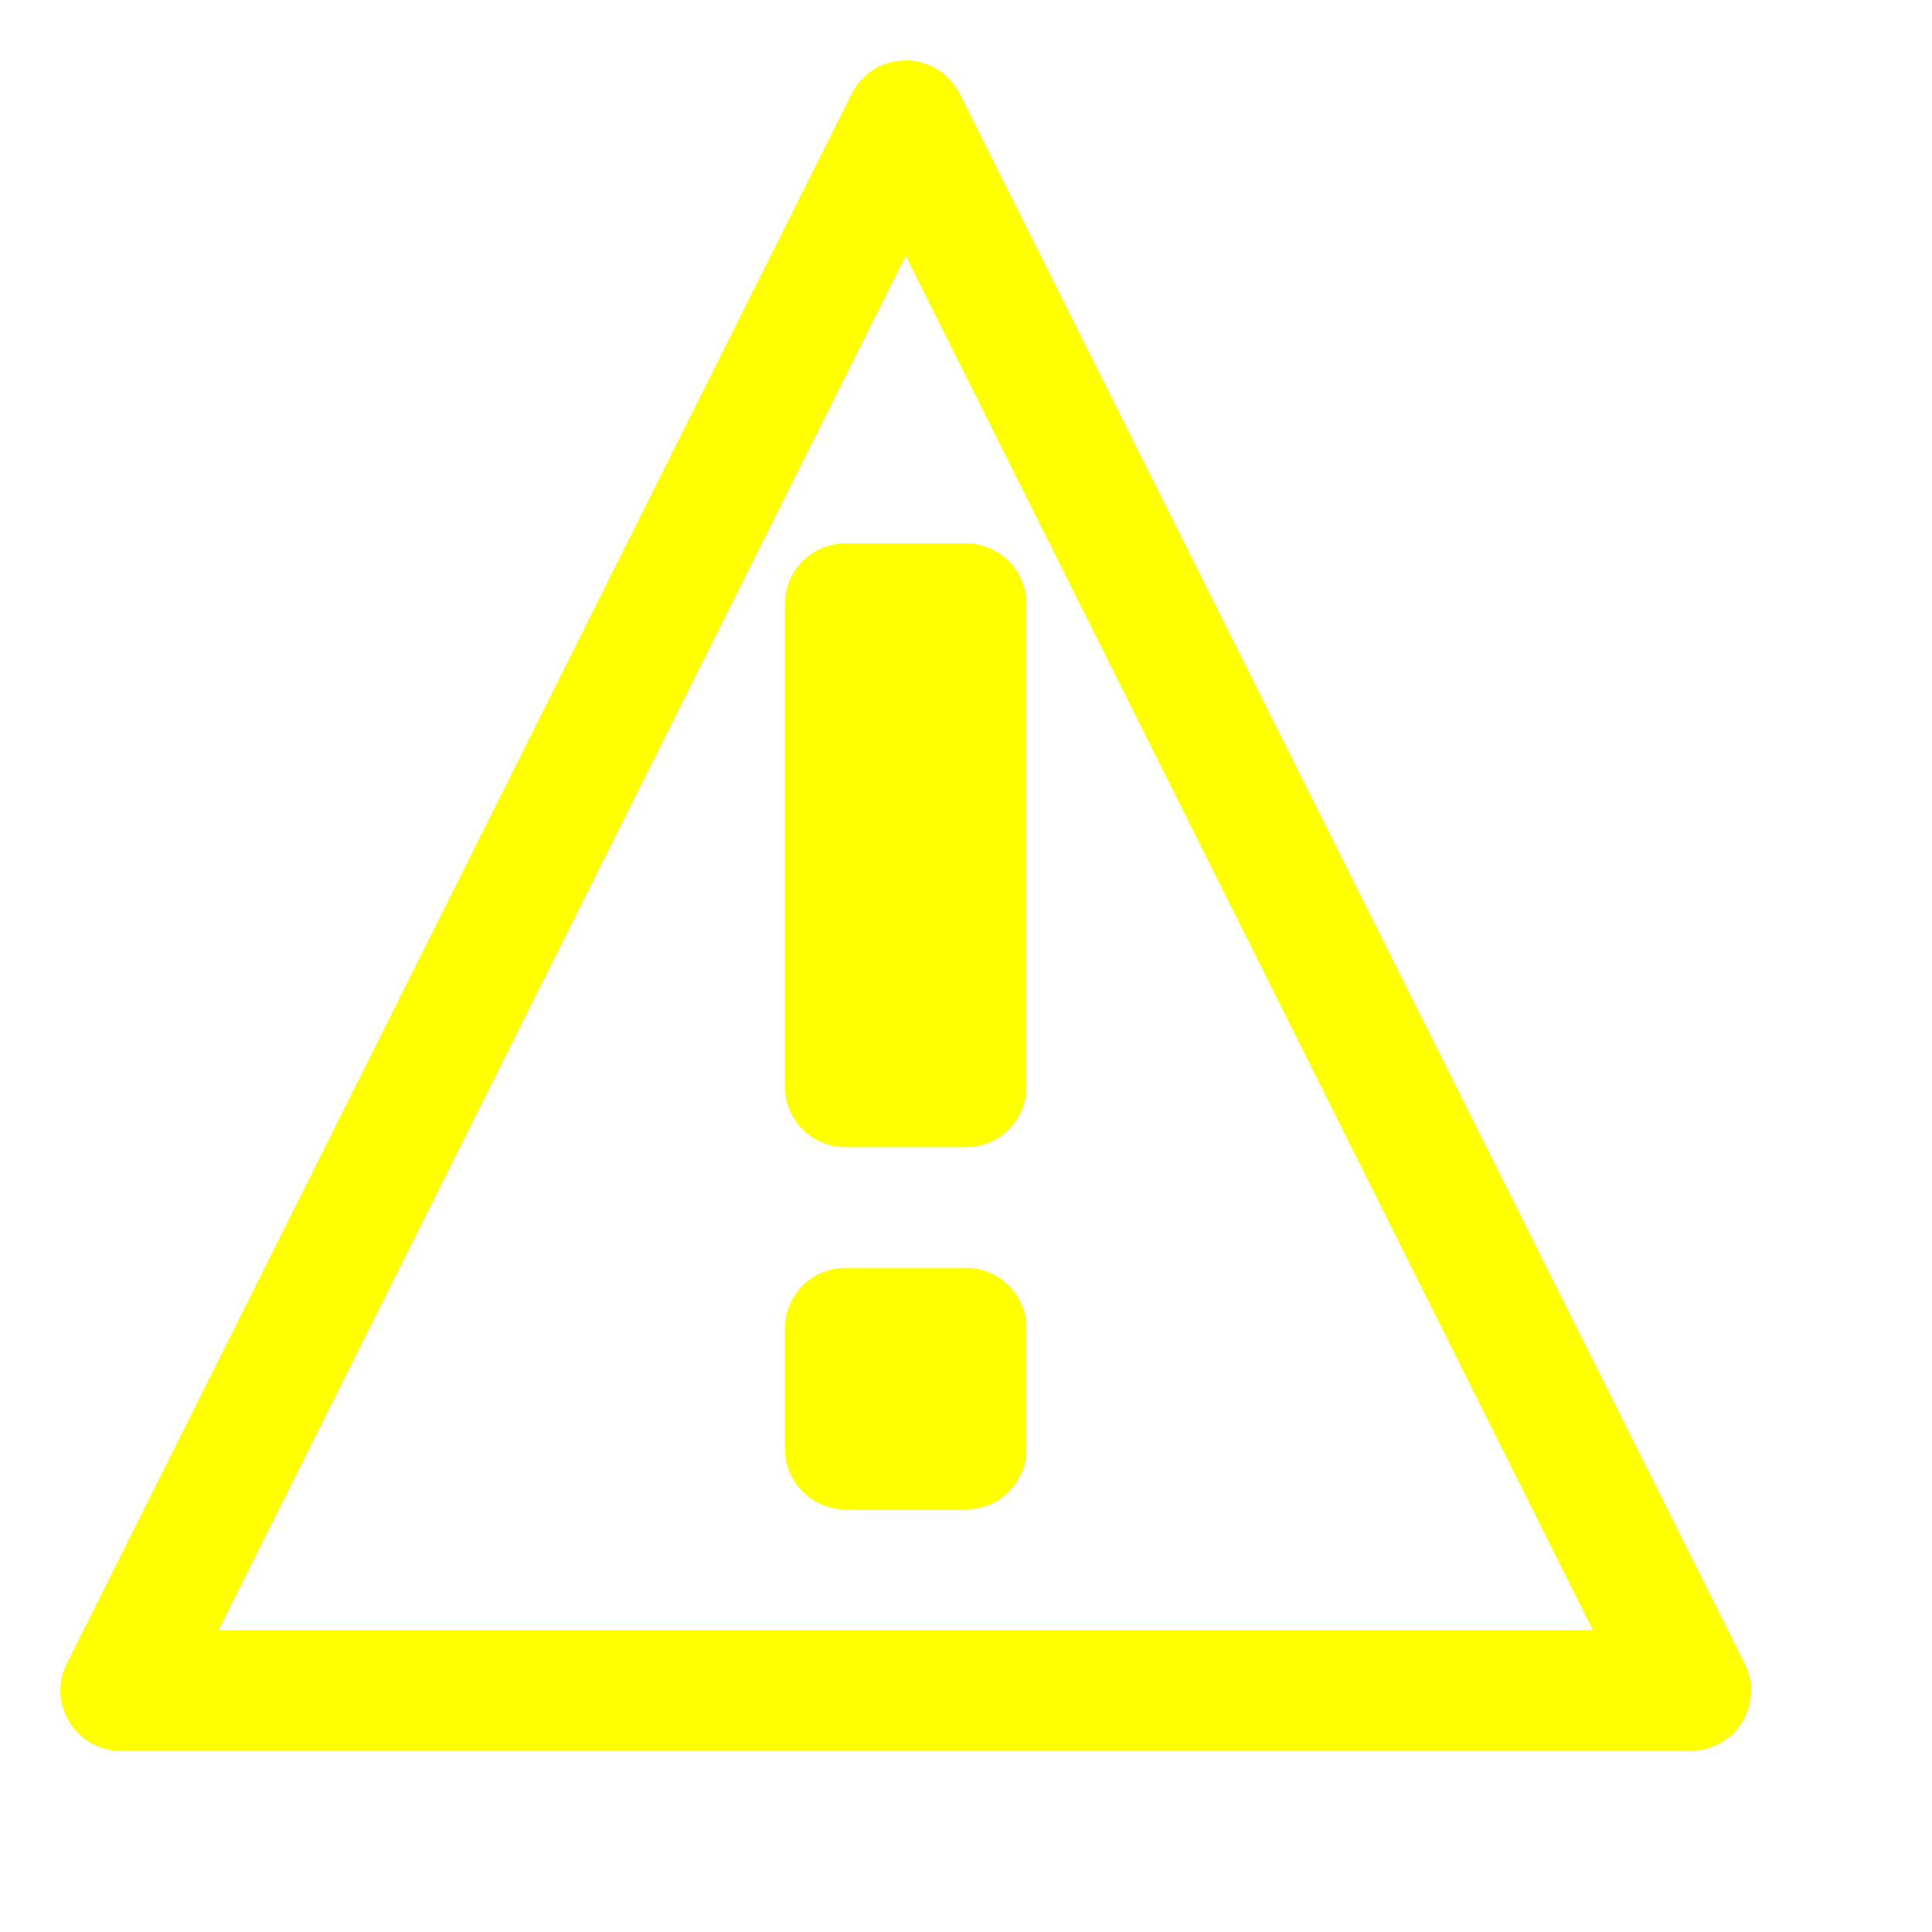
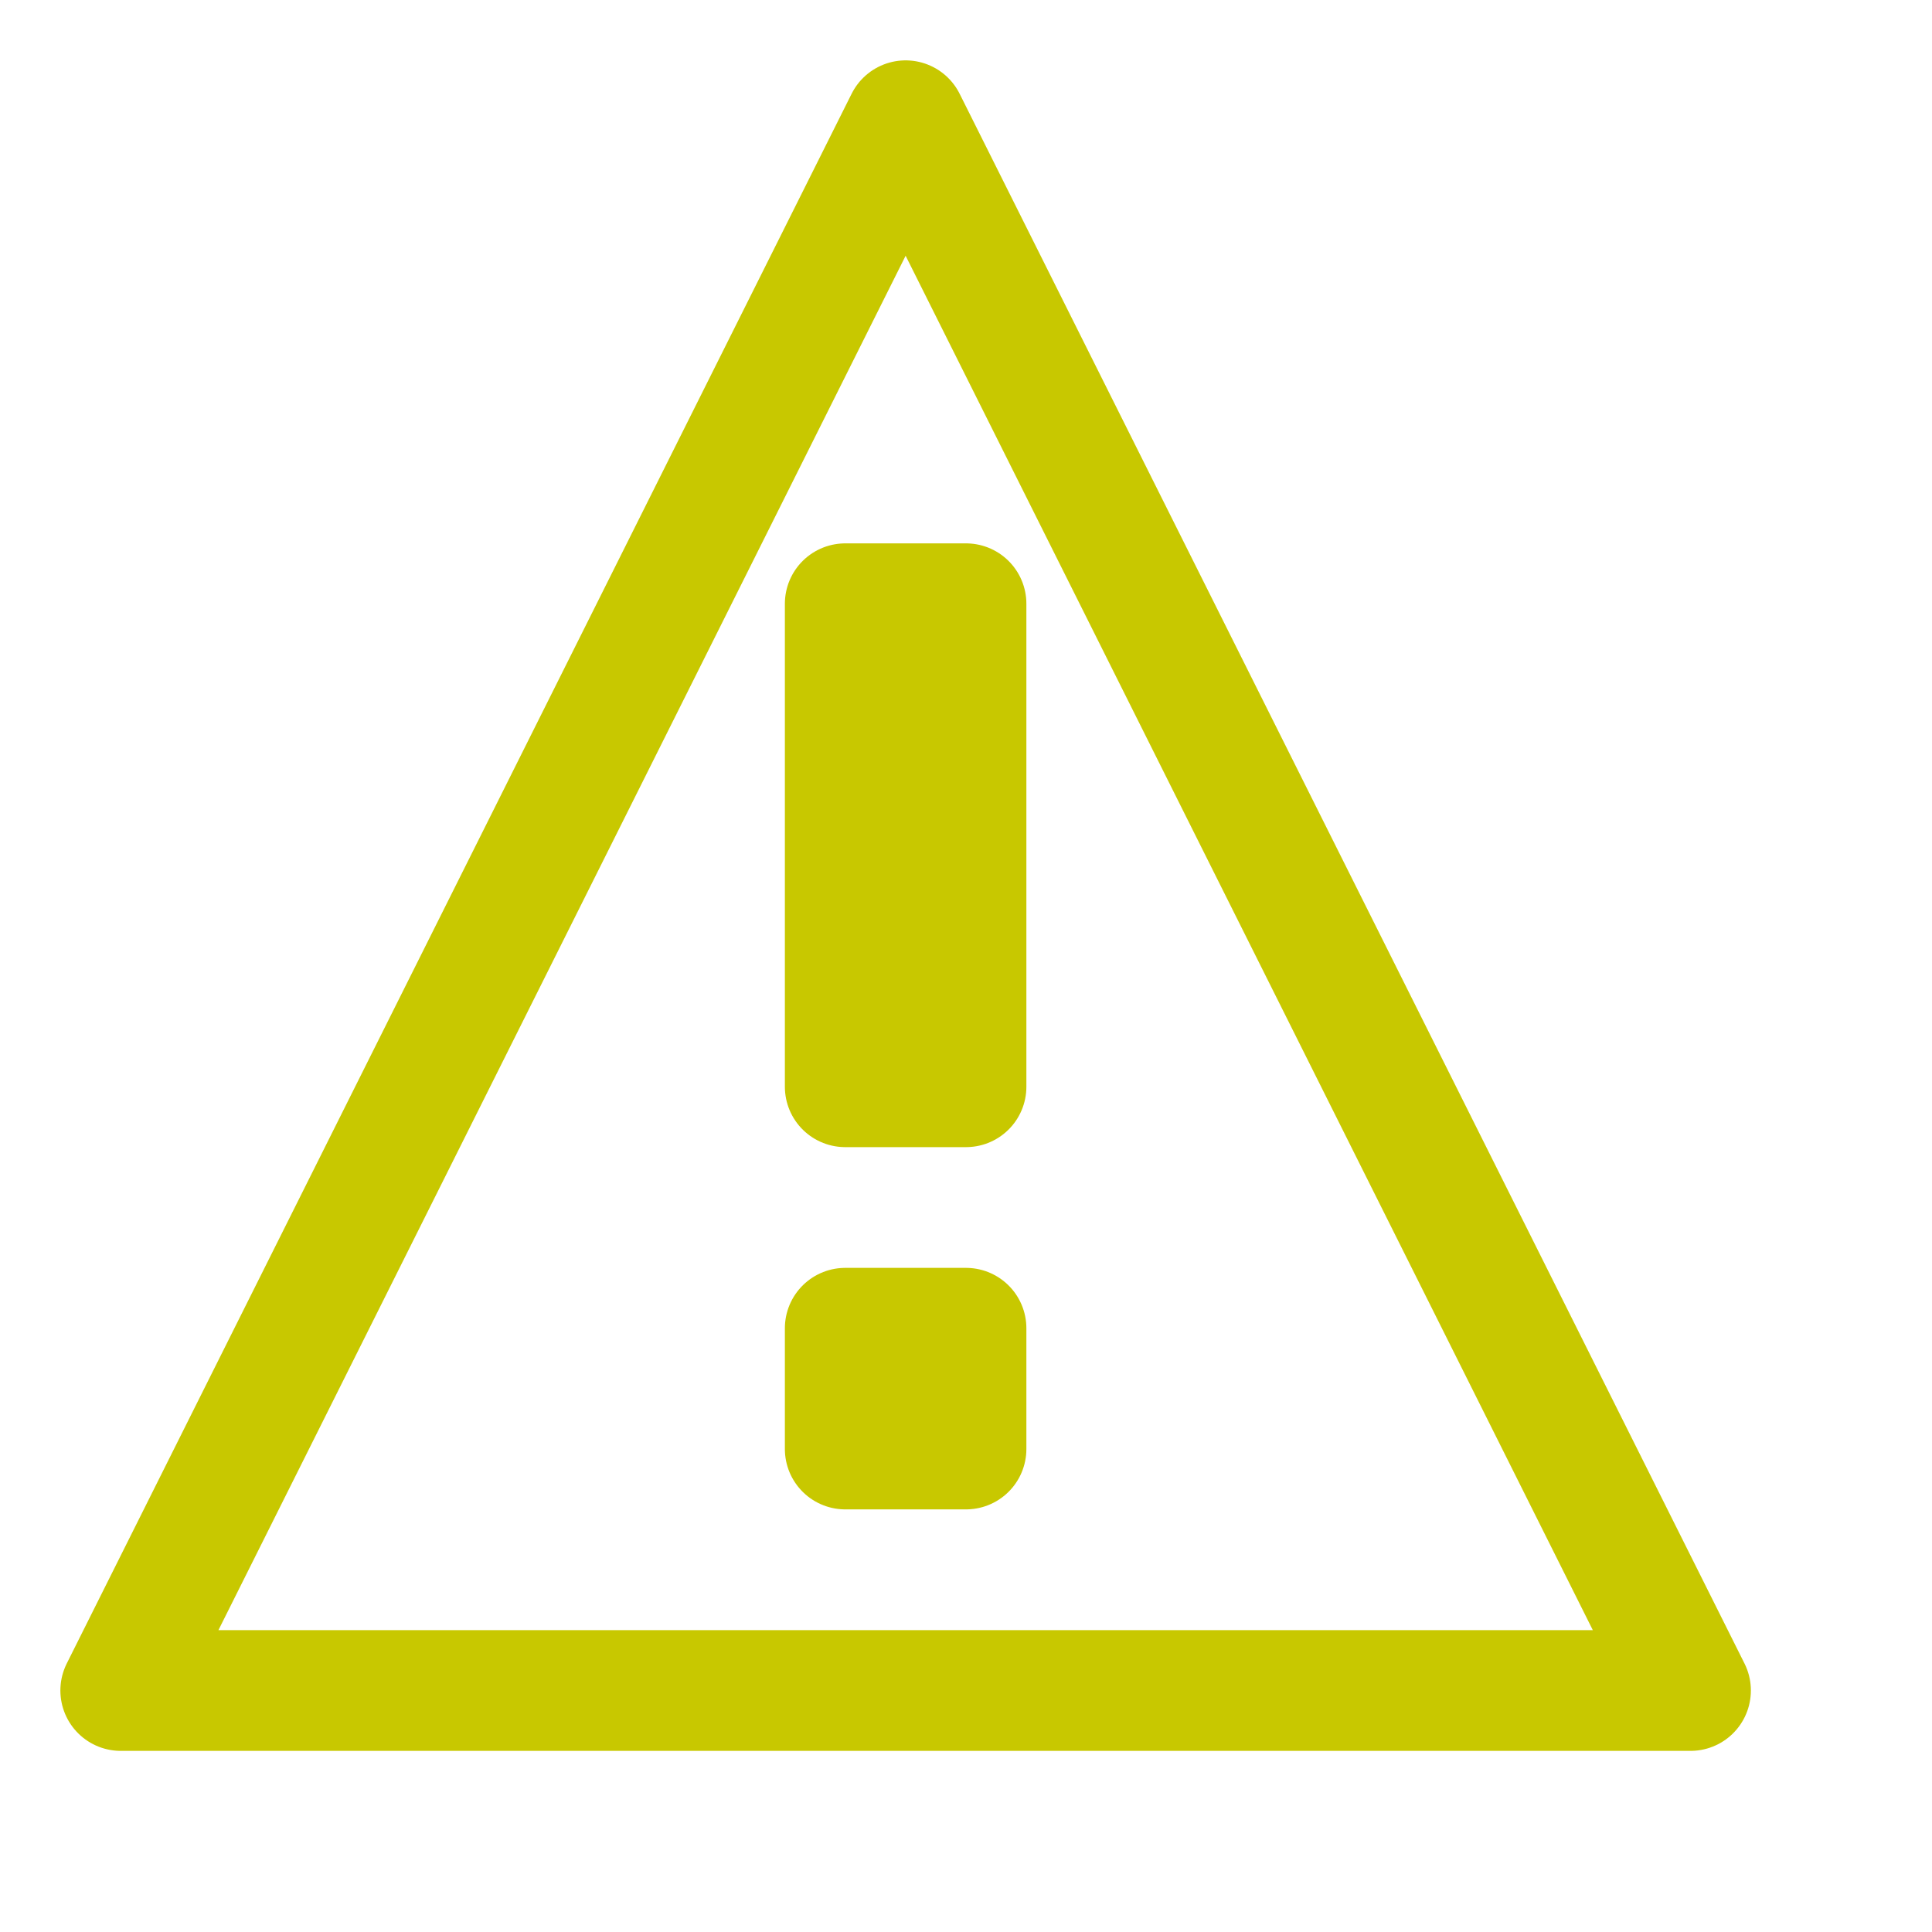
<svg xmlns="http://www.w3.org/2000/svg" width="16" height="16">
-   <path d="M 1 14 L 14 14 L 7.5 1 L 1 14" stroke="yellow" fill="none" stroke-linejoin="round" stroke-linecap="round" />
-   <path d="M 7 5 L 8 5 L 8 9 L 7 9 L 7 5" stroke="yellow" fill="none" stroke-linejoin="round" stroke-linecap="round" />
-   <path d="M 7 11 8 11 L 8 12 7 12 7 11" stroke="yellow" fill="none" stroke-linejoin="round" stroke-linecap="round" />
+   <path d="M 1 14 L 14 14 L 7.5 1 L 1 14" stroke="rgb(200, 200, 0)" fill="none" stroke-linejoin="round" stroke-linecap="round" />
+   <path d="M 7 5 L 8 5 L 8 9 L 7 9 L 7 5" stroke="rgb(200, 200, 0)" fill="none" stroke-linejoin="round" stroke-linecap="round" />
+   <path d="M 7 11 8 11 L 8 12 7 12 7 11" stroke="rgb(200, 200, 0)" fill="none" stroke-linejoin="round" stroke-linecap="round" />
</svg>
